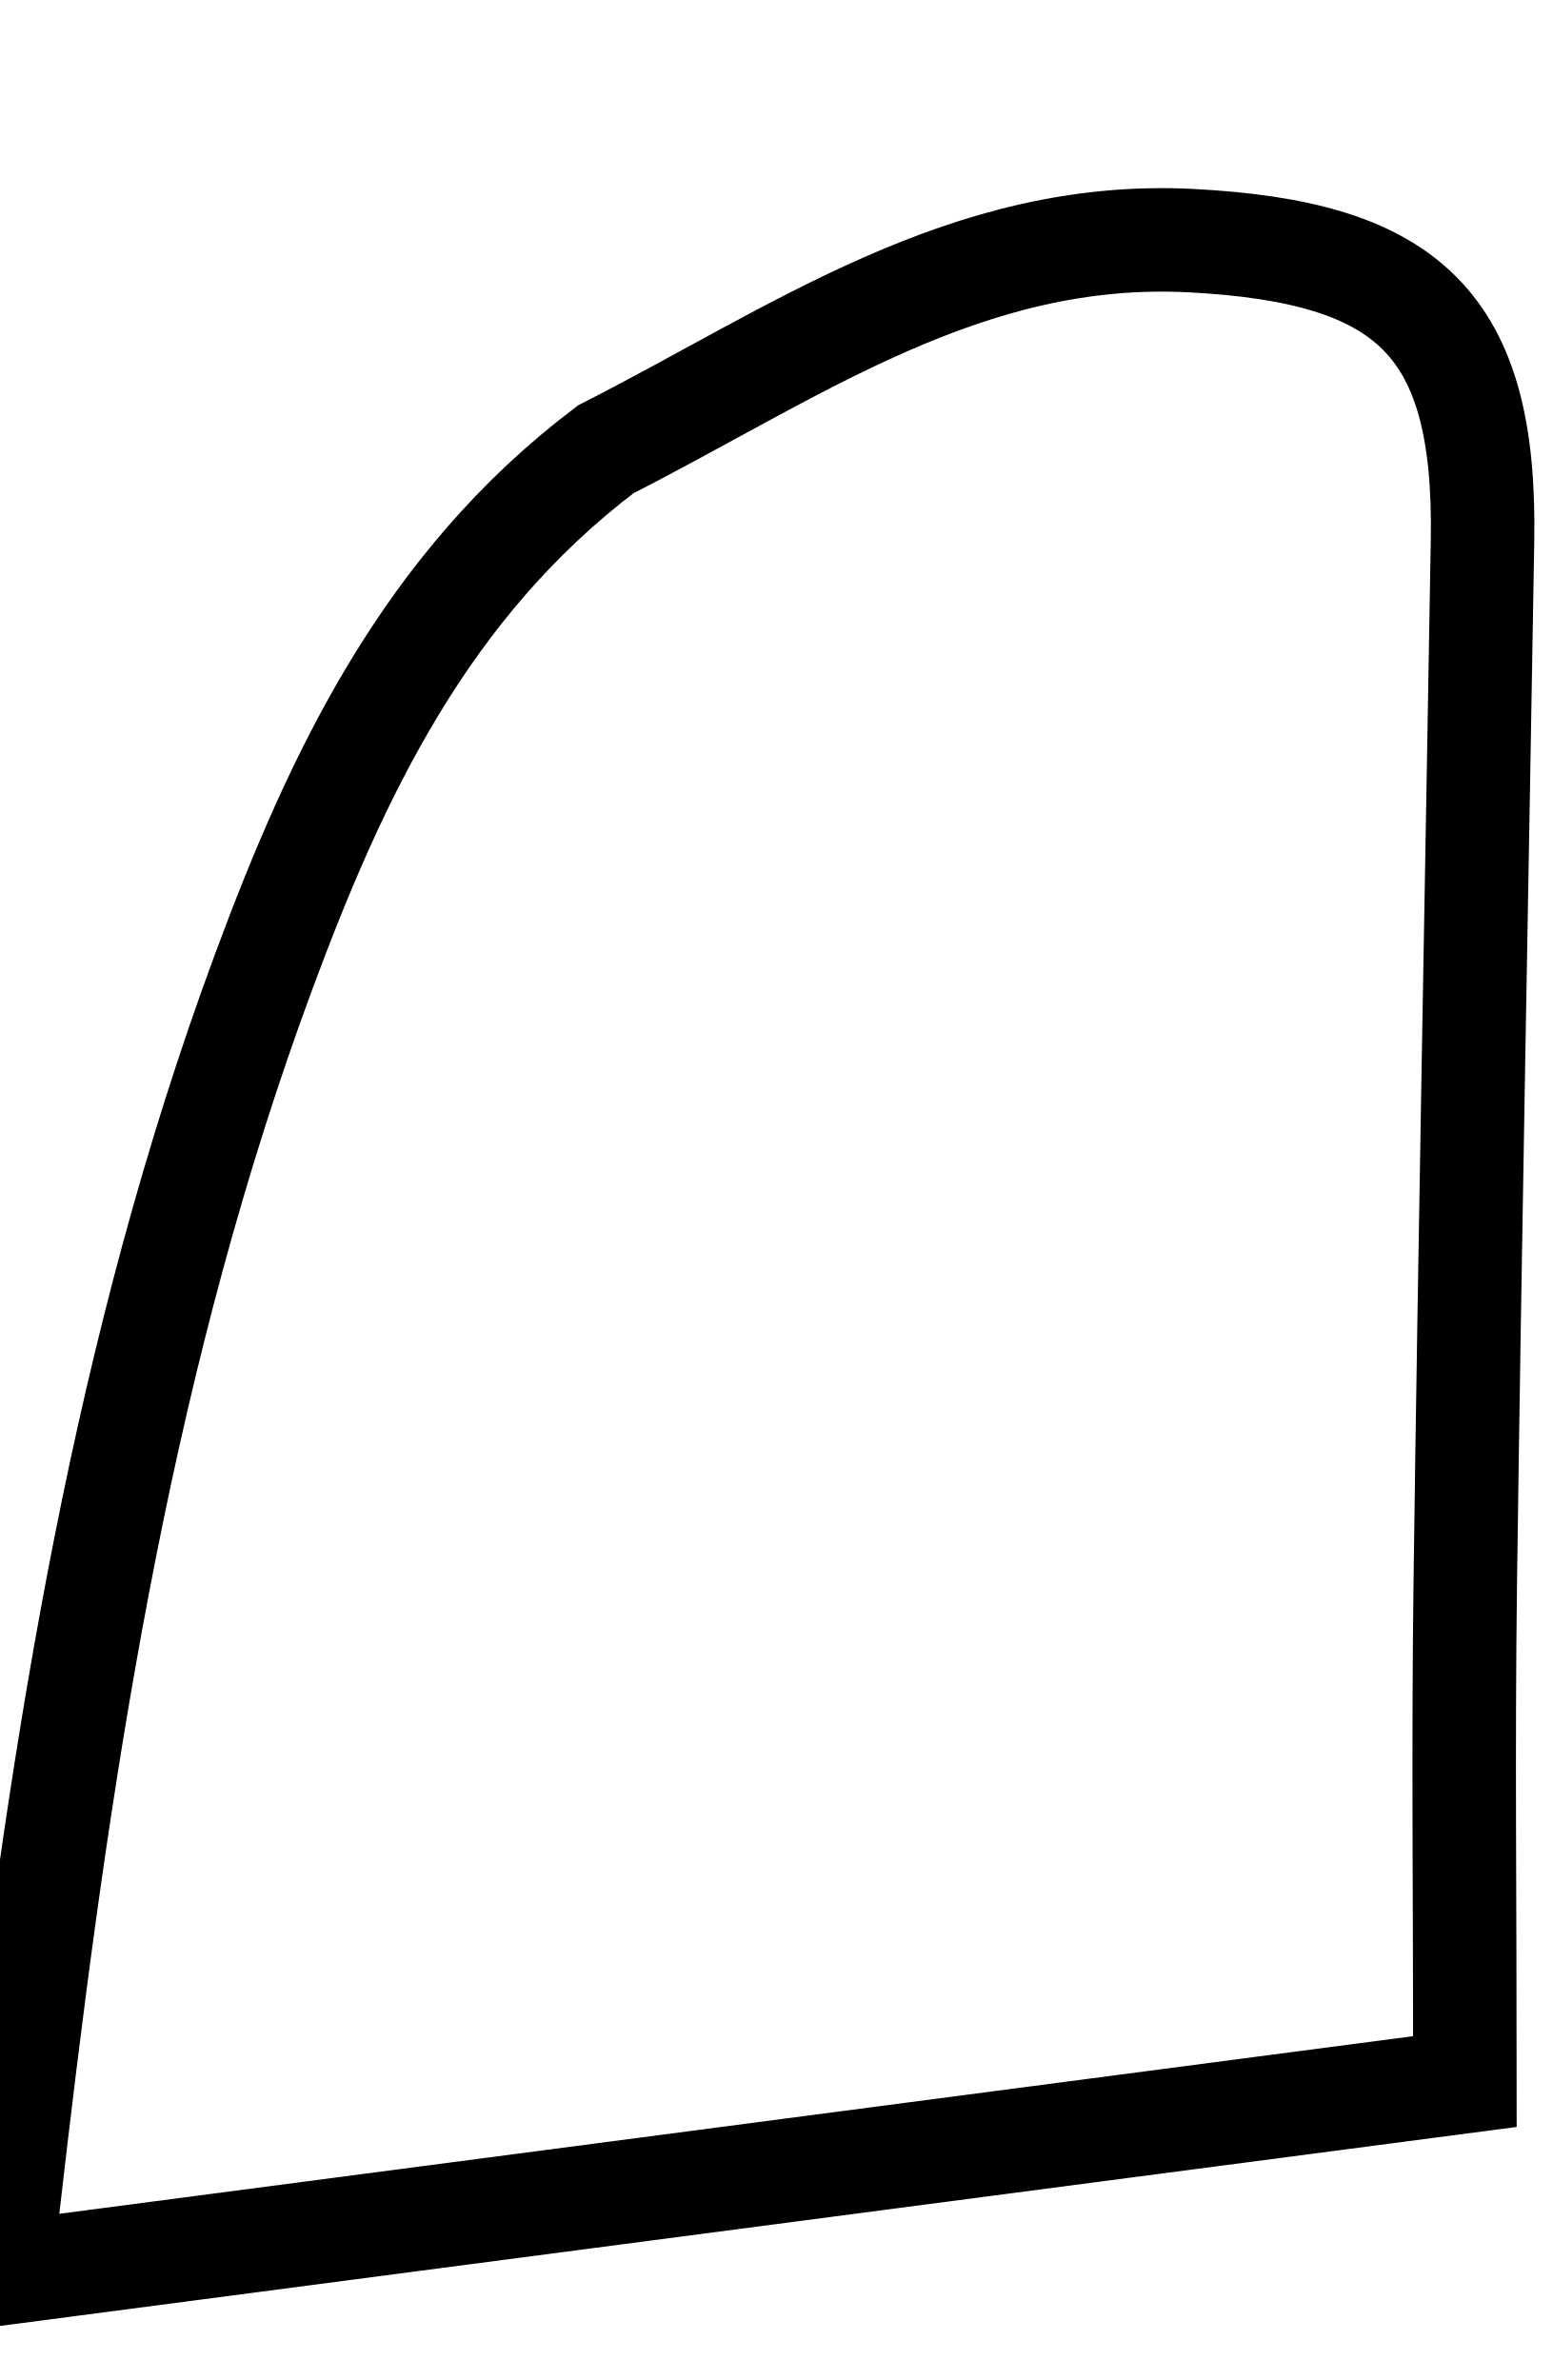
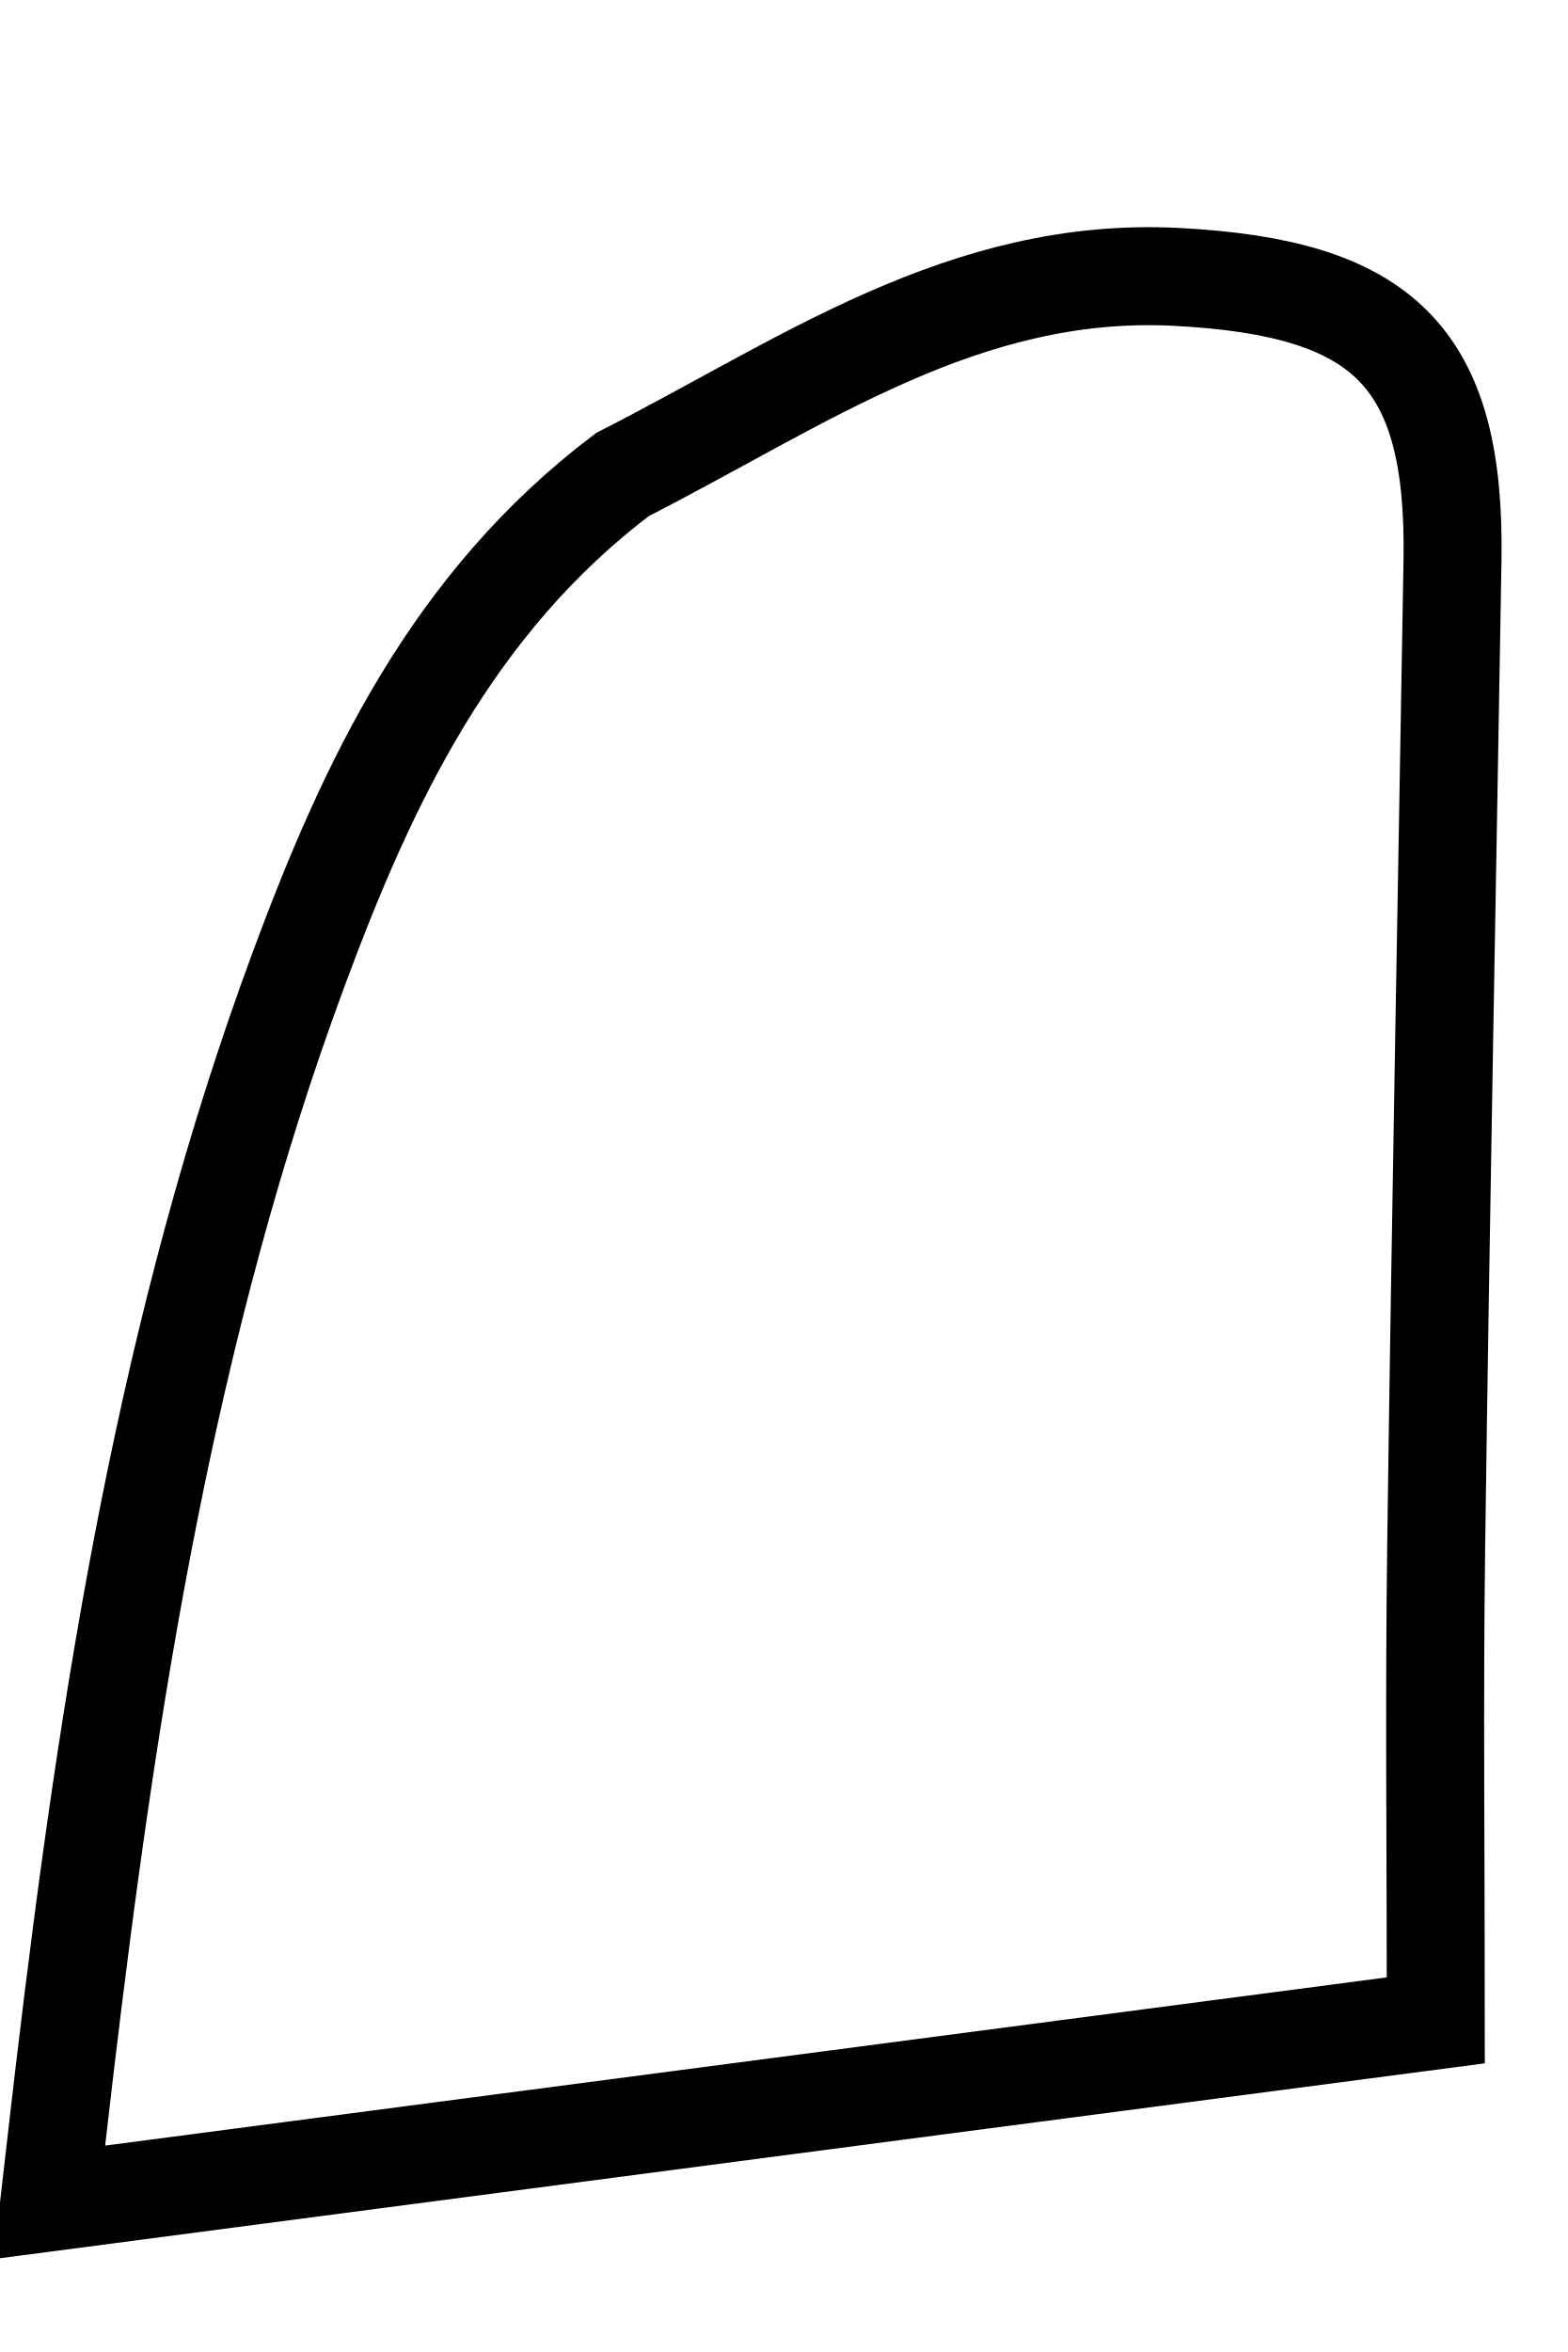
- <svg xmlns="http://www.w3.org/2000/svg" version="1.1" id="Layer_1" x="0px" y="0px" width="100%" viewBox="0 0 90 138" enable-background="new 0 0 90 138" xml:space="preserve">
+ <svg xmlns="http://www.w3.org/2000/svg" version="1.1" id="Layer_1" x="0px" y="0px" width="100%" viewBox="-3 -3 96 144" enable-background="new 0 0 90 138" xml:space="preserve">
  <path fill="none" opacity="1" stroke="#000000" stroke-width="6" d=" M35.119,26.051  C24.69,33.935 19.517,44.915 15.281,56.354  C7.208,78.157 3.656,100.965 0.934,123.928  C0.643,126.385 0.366,128.844 0.021,131.837  C28.765,128.065 57.159,124.338 84.925,120.695  C84.925,110.579 84.82,101.155 84.946,91.733  C85.216,71.593 85.609,51.455 85.946,31.316  C86.156,18.751 81.646,14.613 69.07,13.954  C56.023,13.271 46.122,20.458 35.119,26.051 z" />
</svg>
